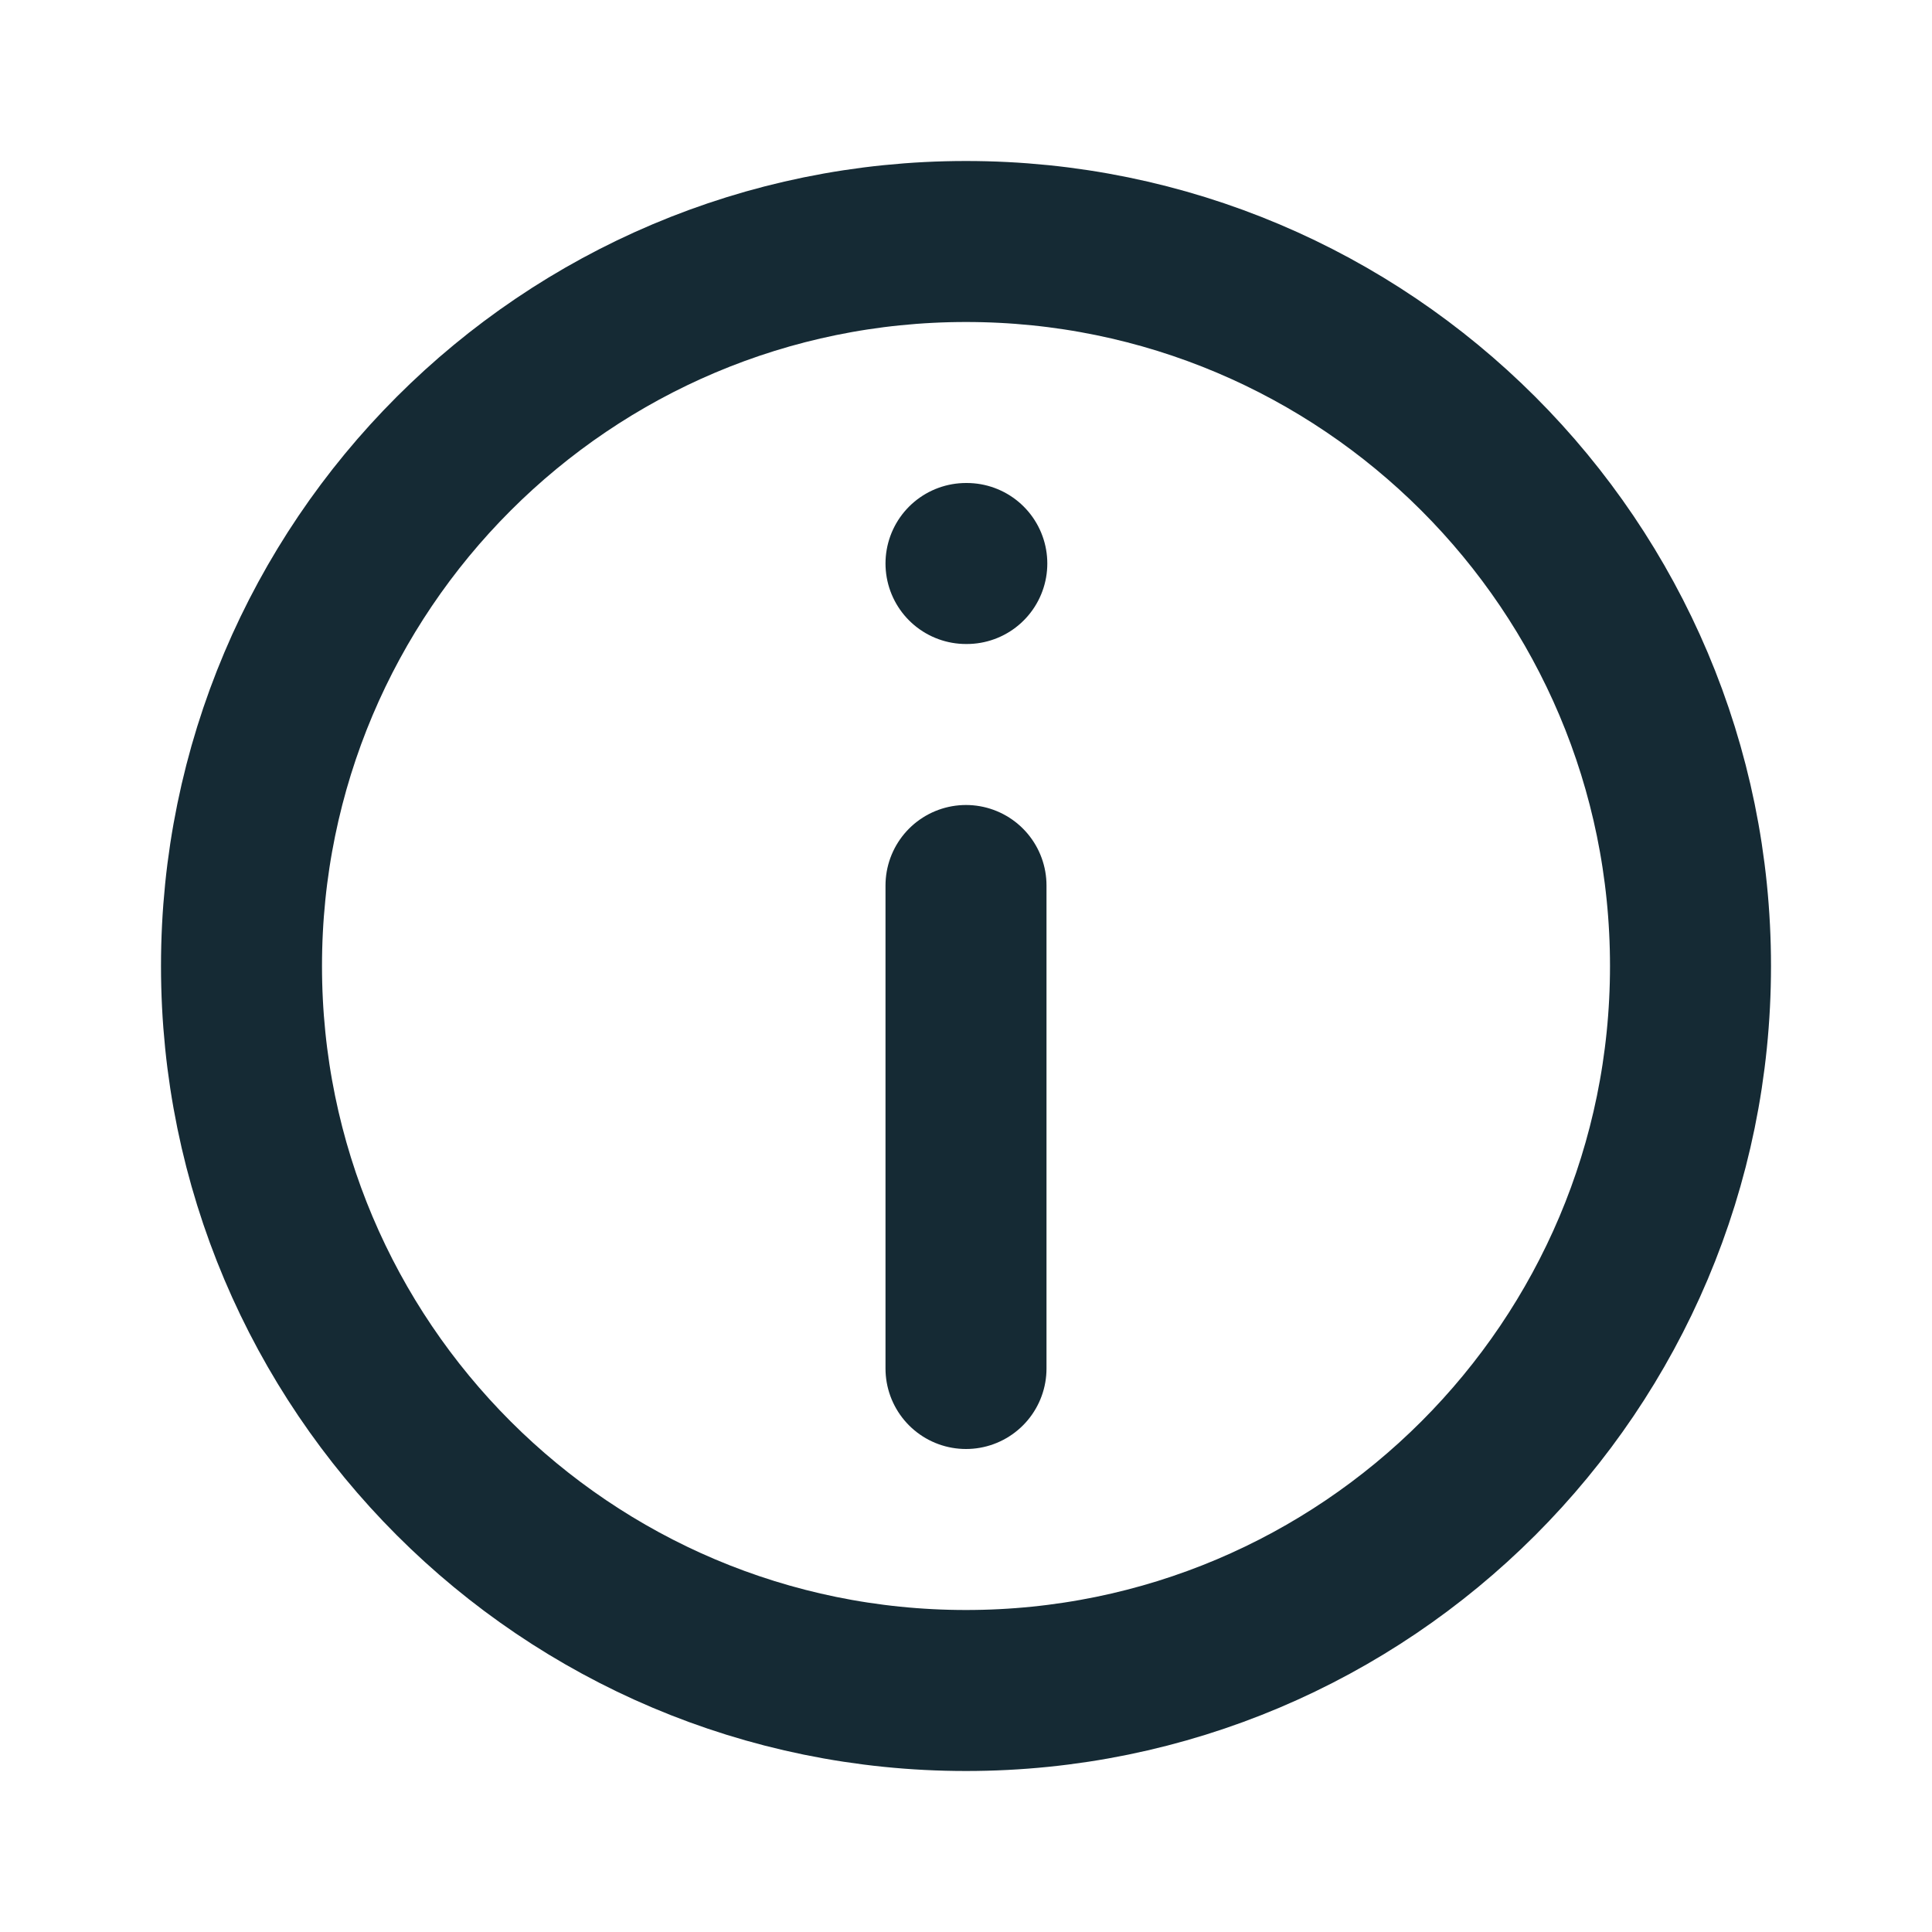
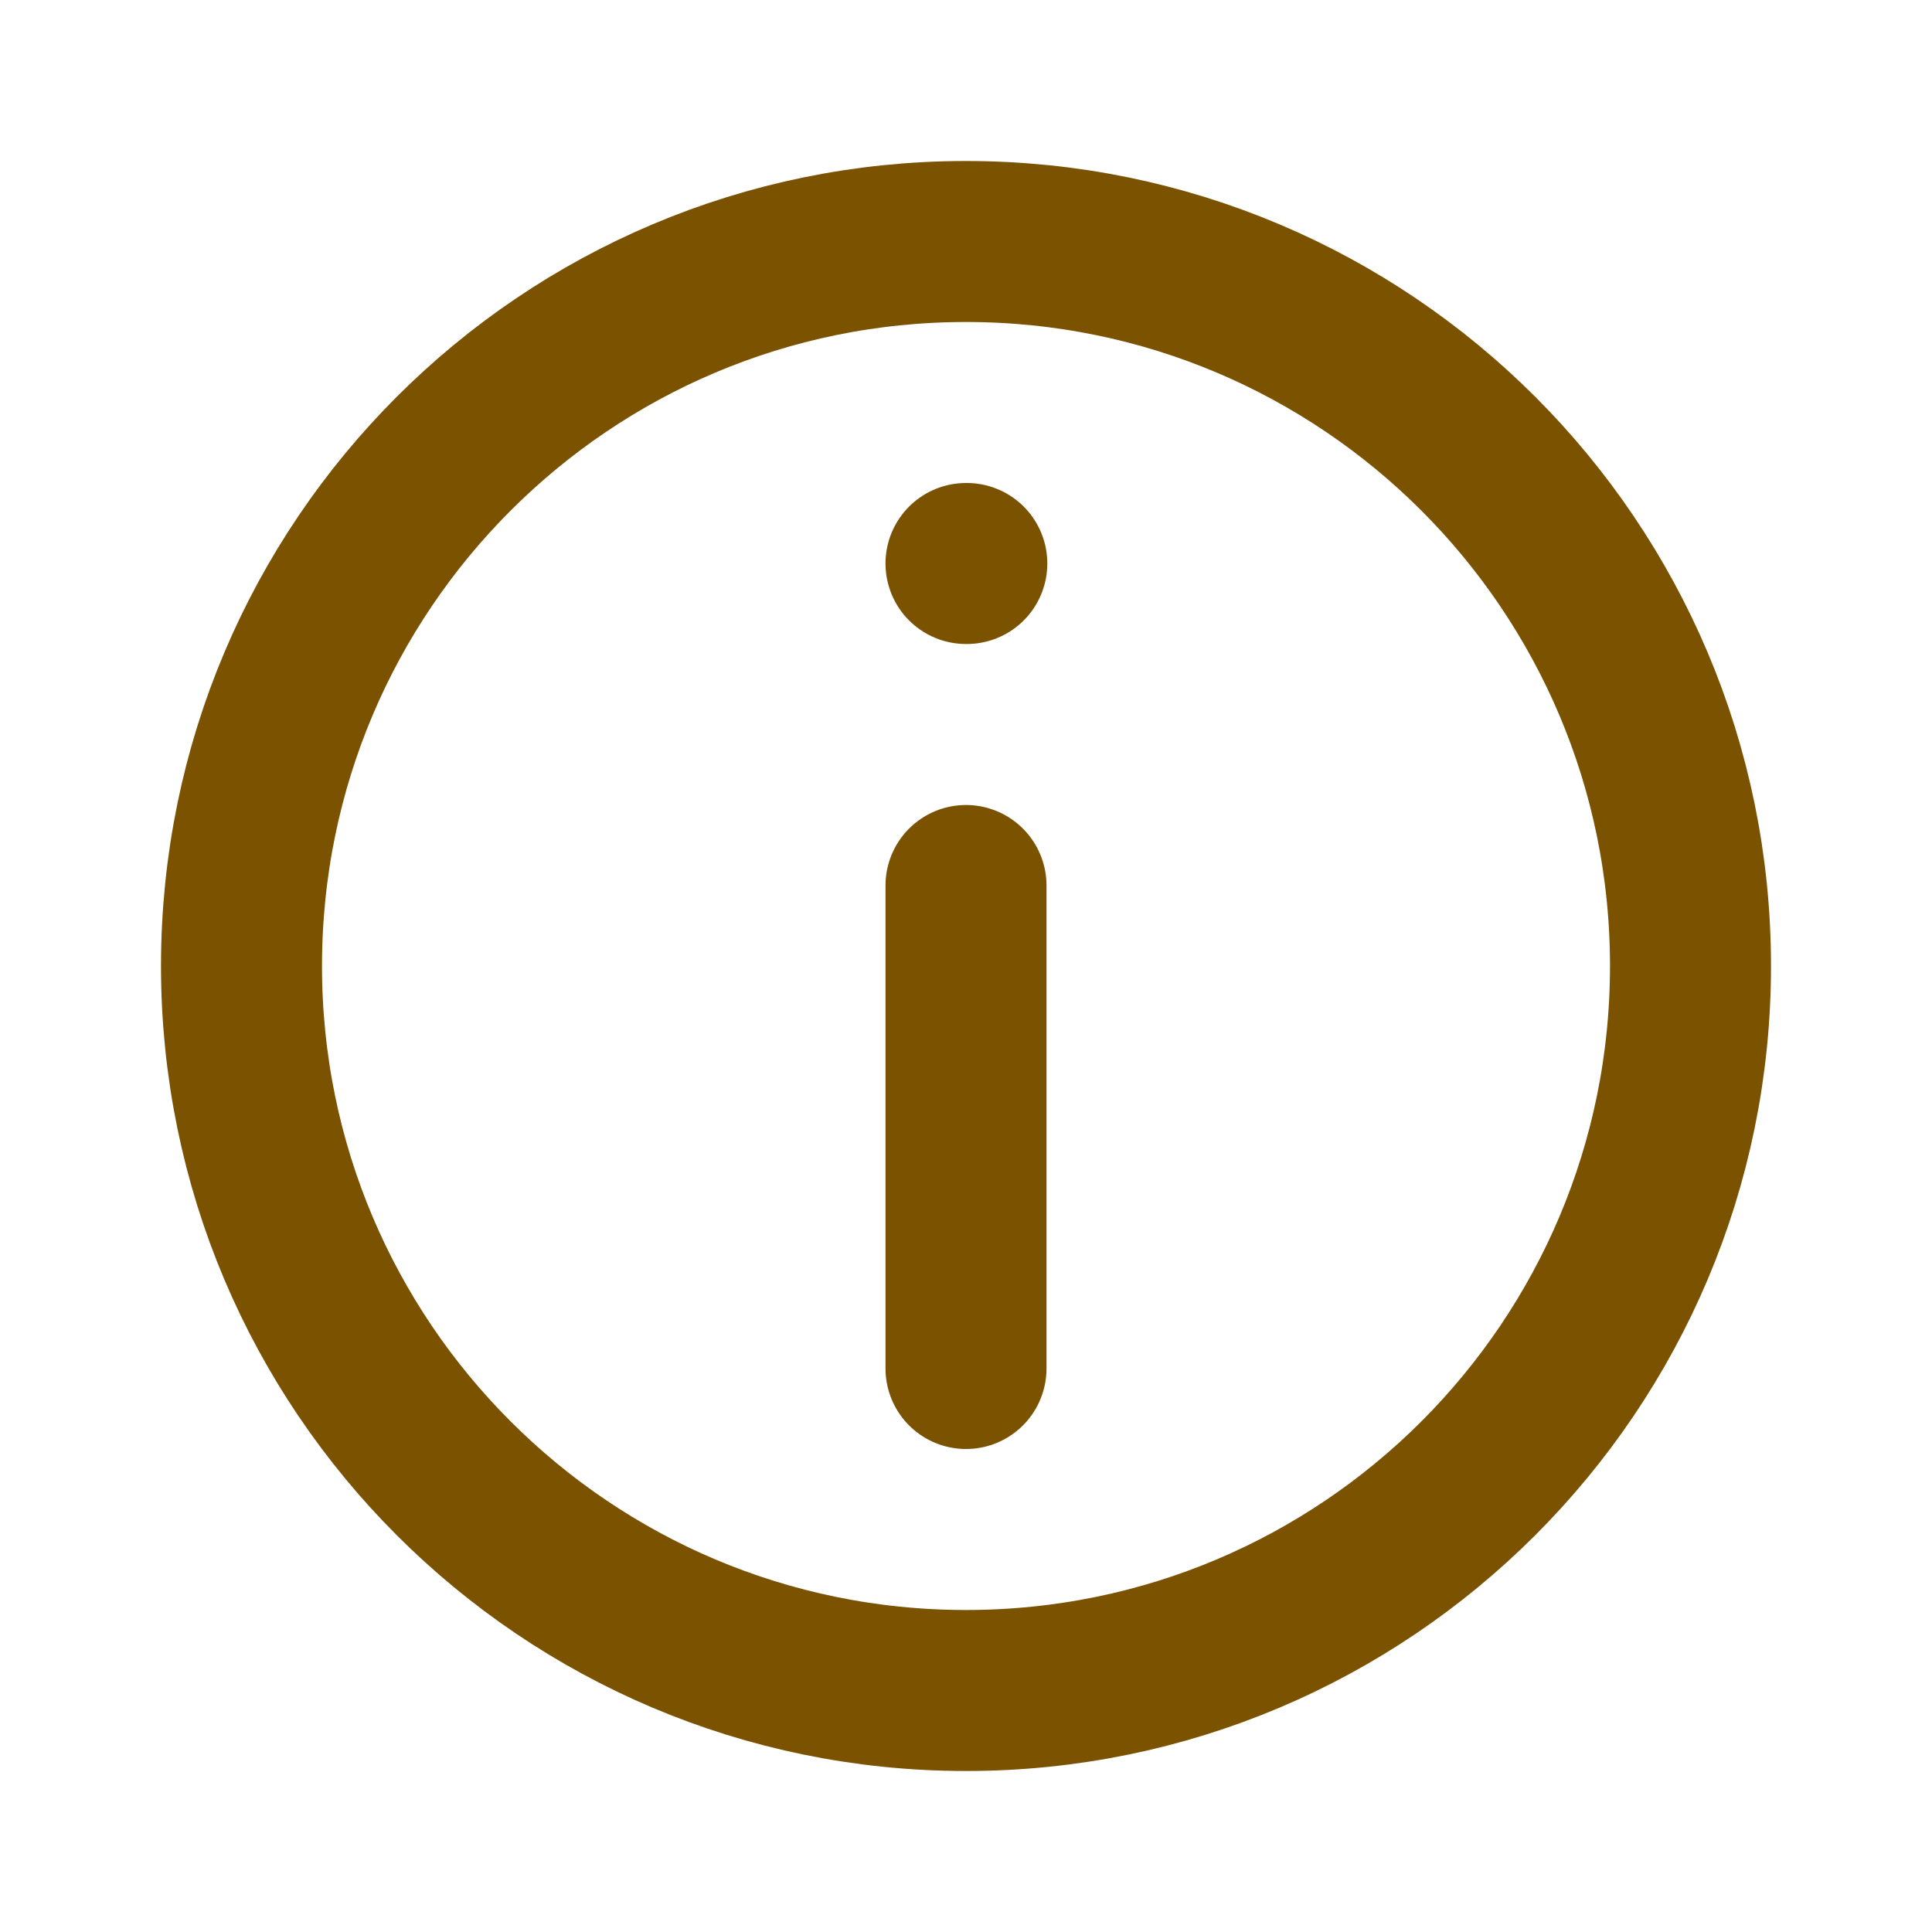
<svg xmlns="http://www.w3.org/2000/svg" preserveAspectRatio="none" overflow="visible" style="display: block;" width="24" height="24" viewBox="0 0 24 24" fill="none">
  <g id="Vector">
-     <path id="Vector_2" d="M12 21C16.971 21 21 16.971 21 12C21 7.029 16.971 3 12 3C7.029 3 3 7.029 3 12C3 16.971 7.029 21 12 21Z" stroke="#152A34" stroke-width="2" />
-     <path id="Vector_3" d="M12 11V17M12 7H12.01" stroke="#152A34" stroke-width="2" stroke-linecap="round" />
+     <path id="Vector_2" d="M12 21C16.971 21 21 16.971 21 12C21 7.029 16.971 3 12 3C7.029 3 3 7.029 3 12C3 16.971 7.029 21 12 21Z" stroke="#7A5200" stroke-width="2" />
+     <path id="Vector_3" d="M12 11V17M12 7H12.01" stroke="#7A5200" stroke-width="2" stroke-linecap="round" />
  </g>
</svg>
